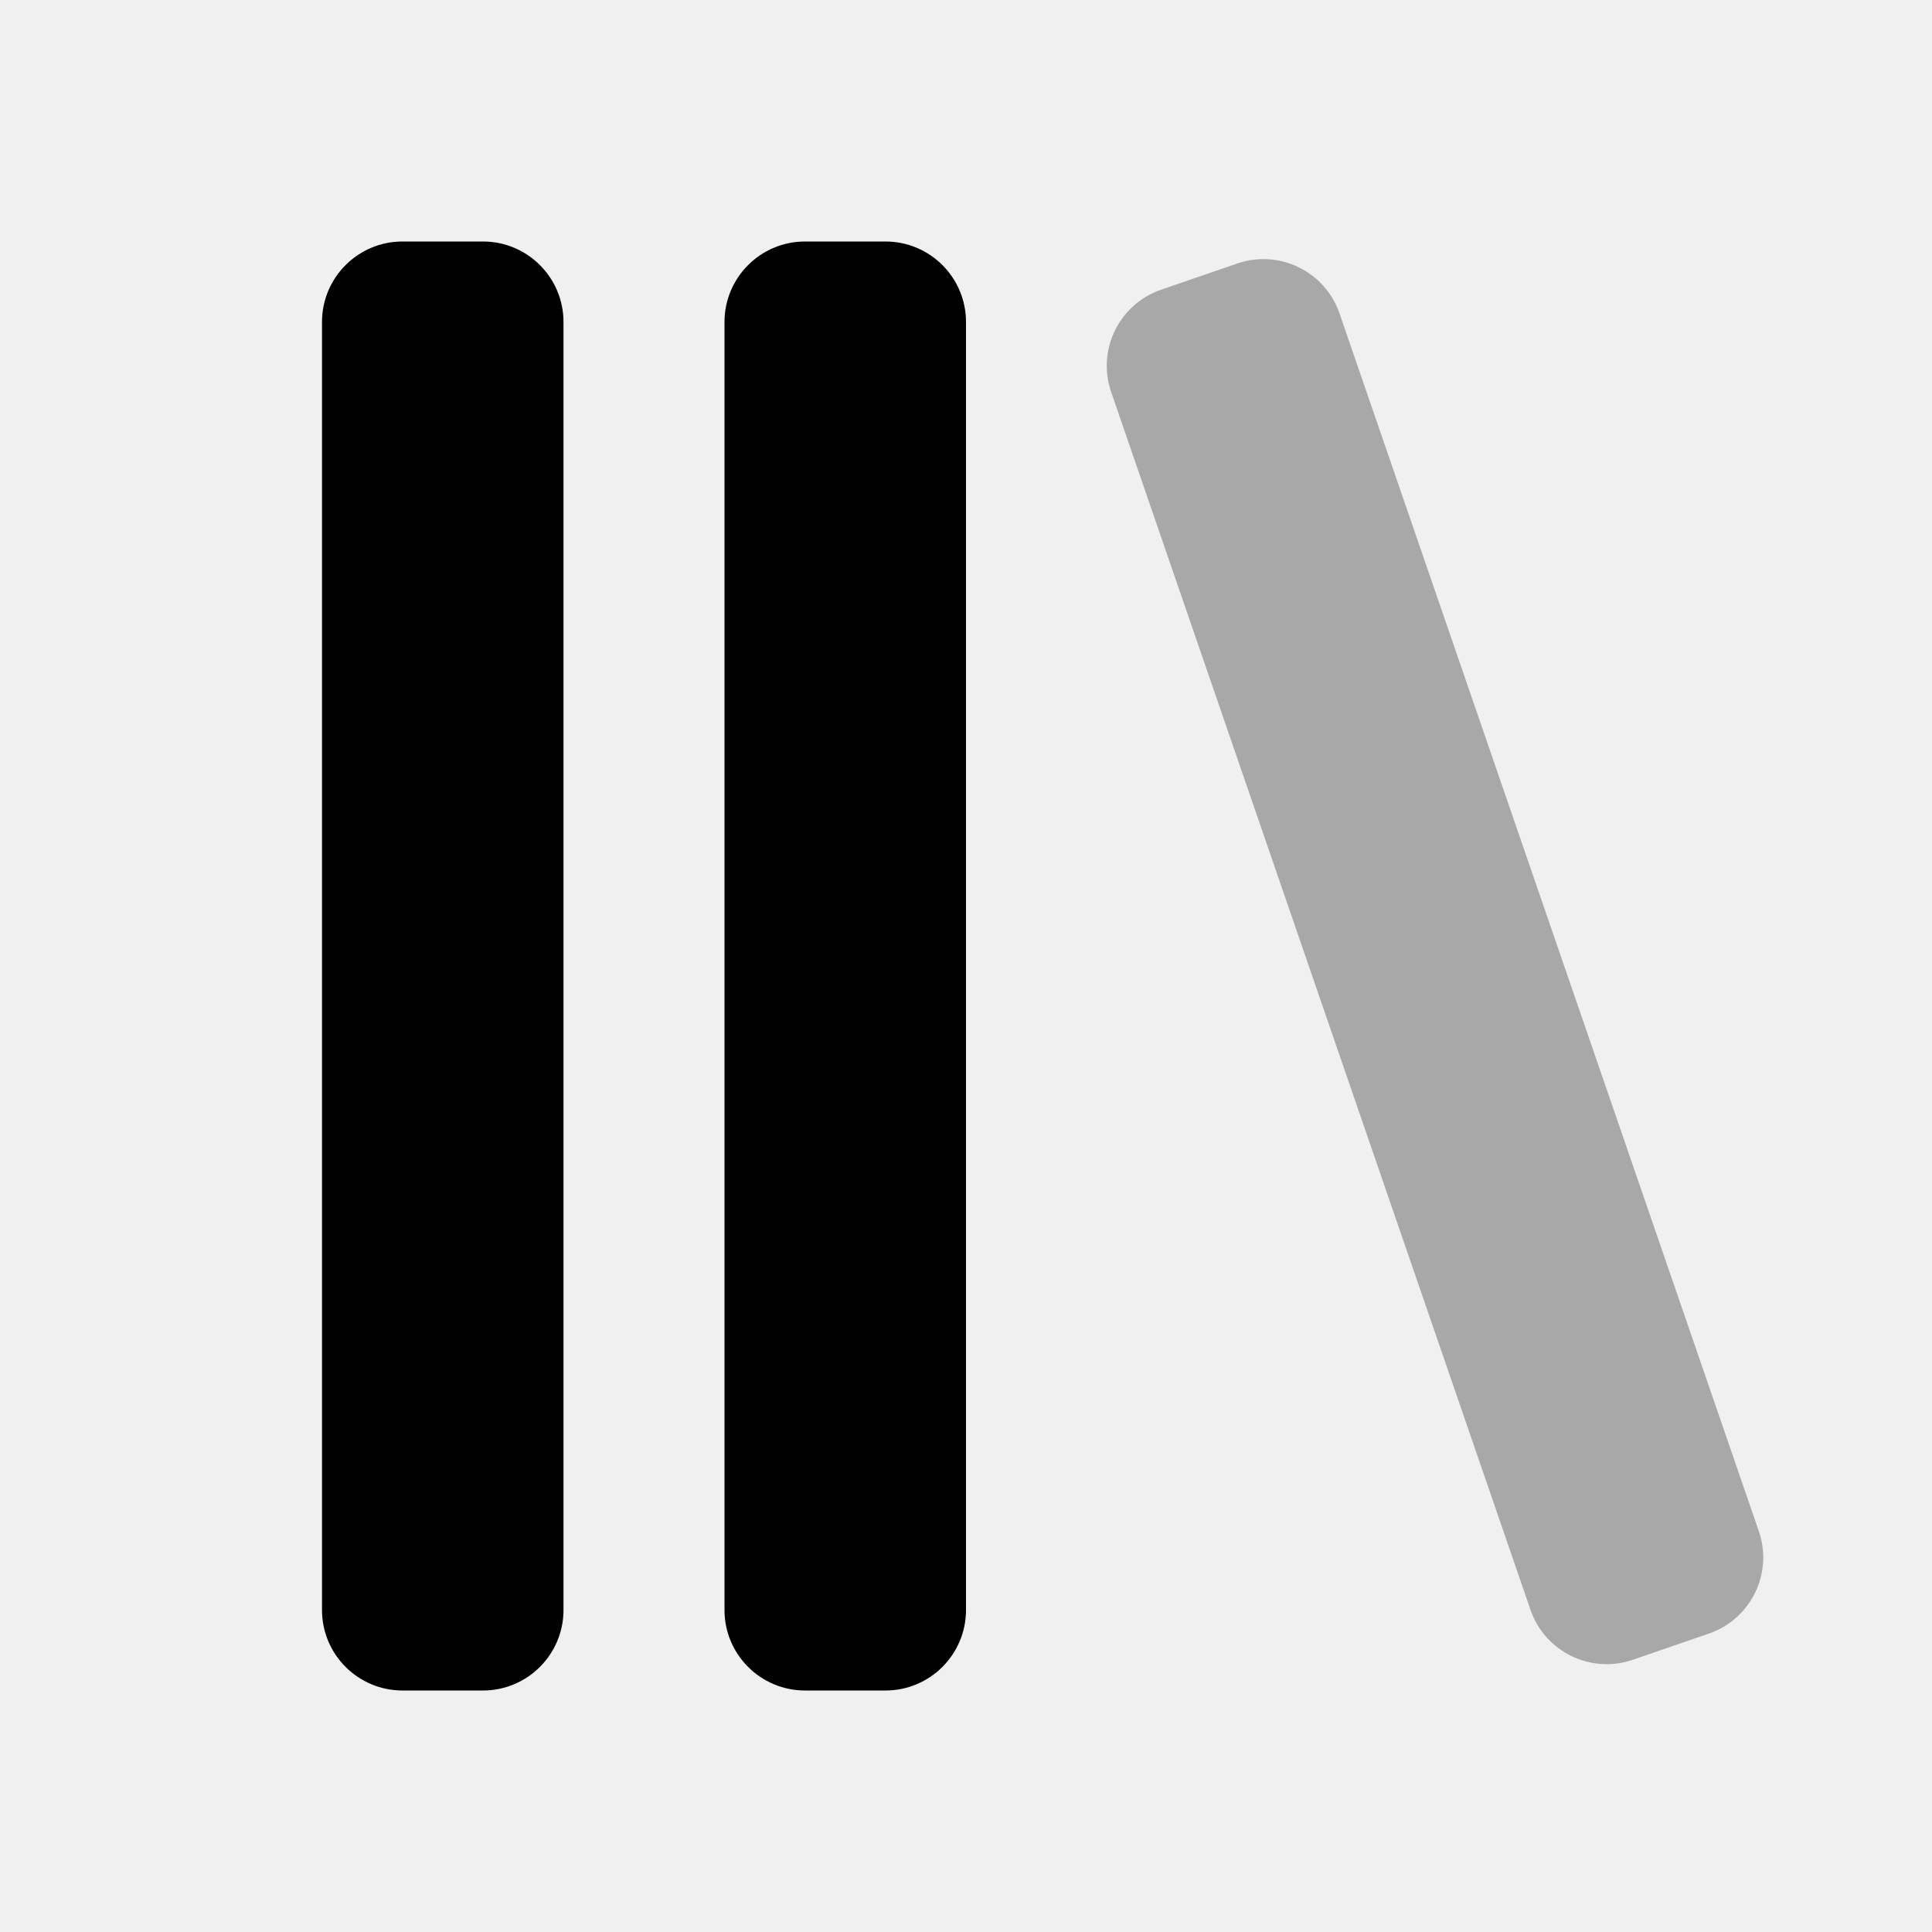
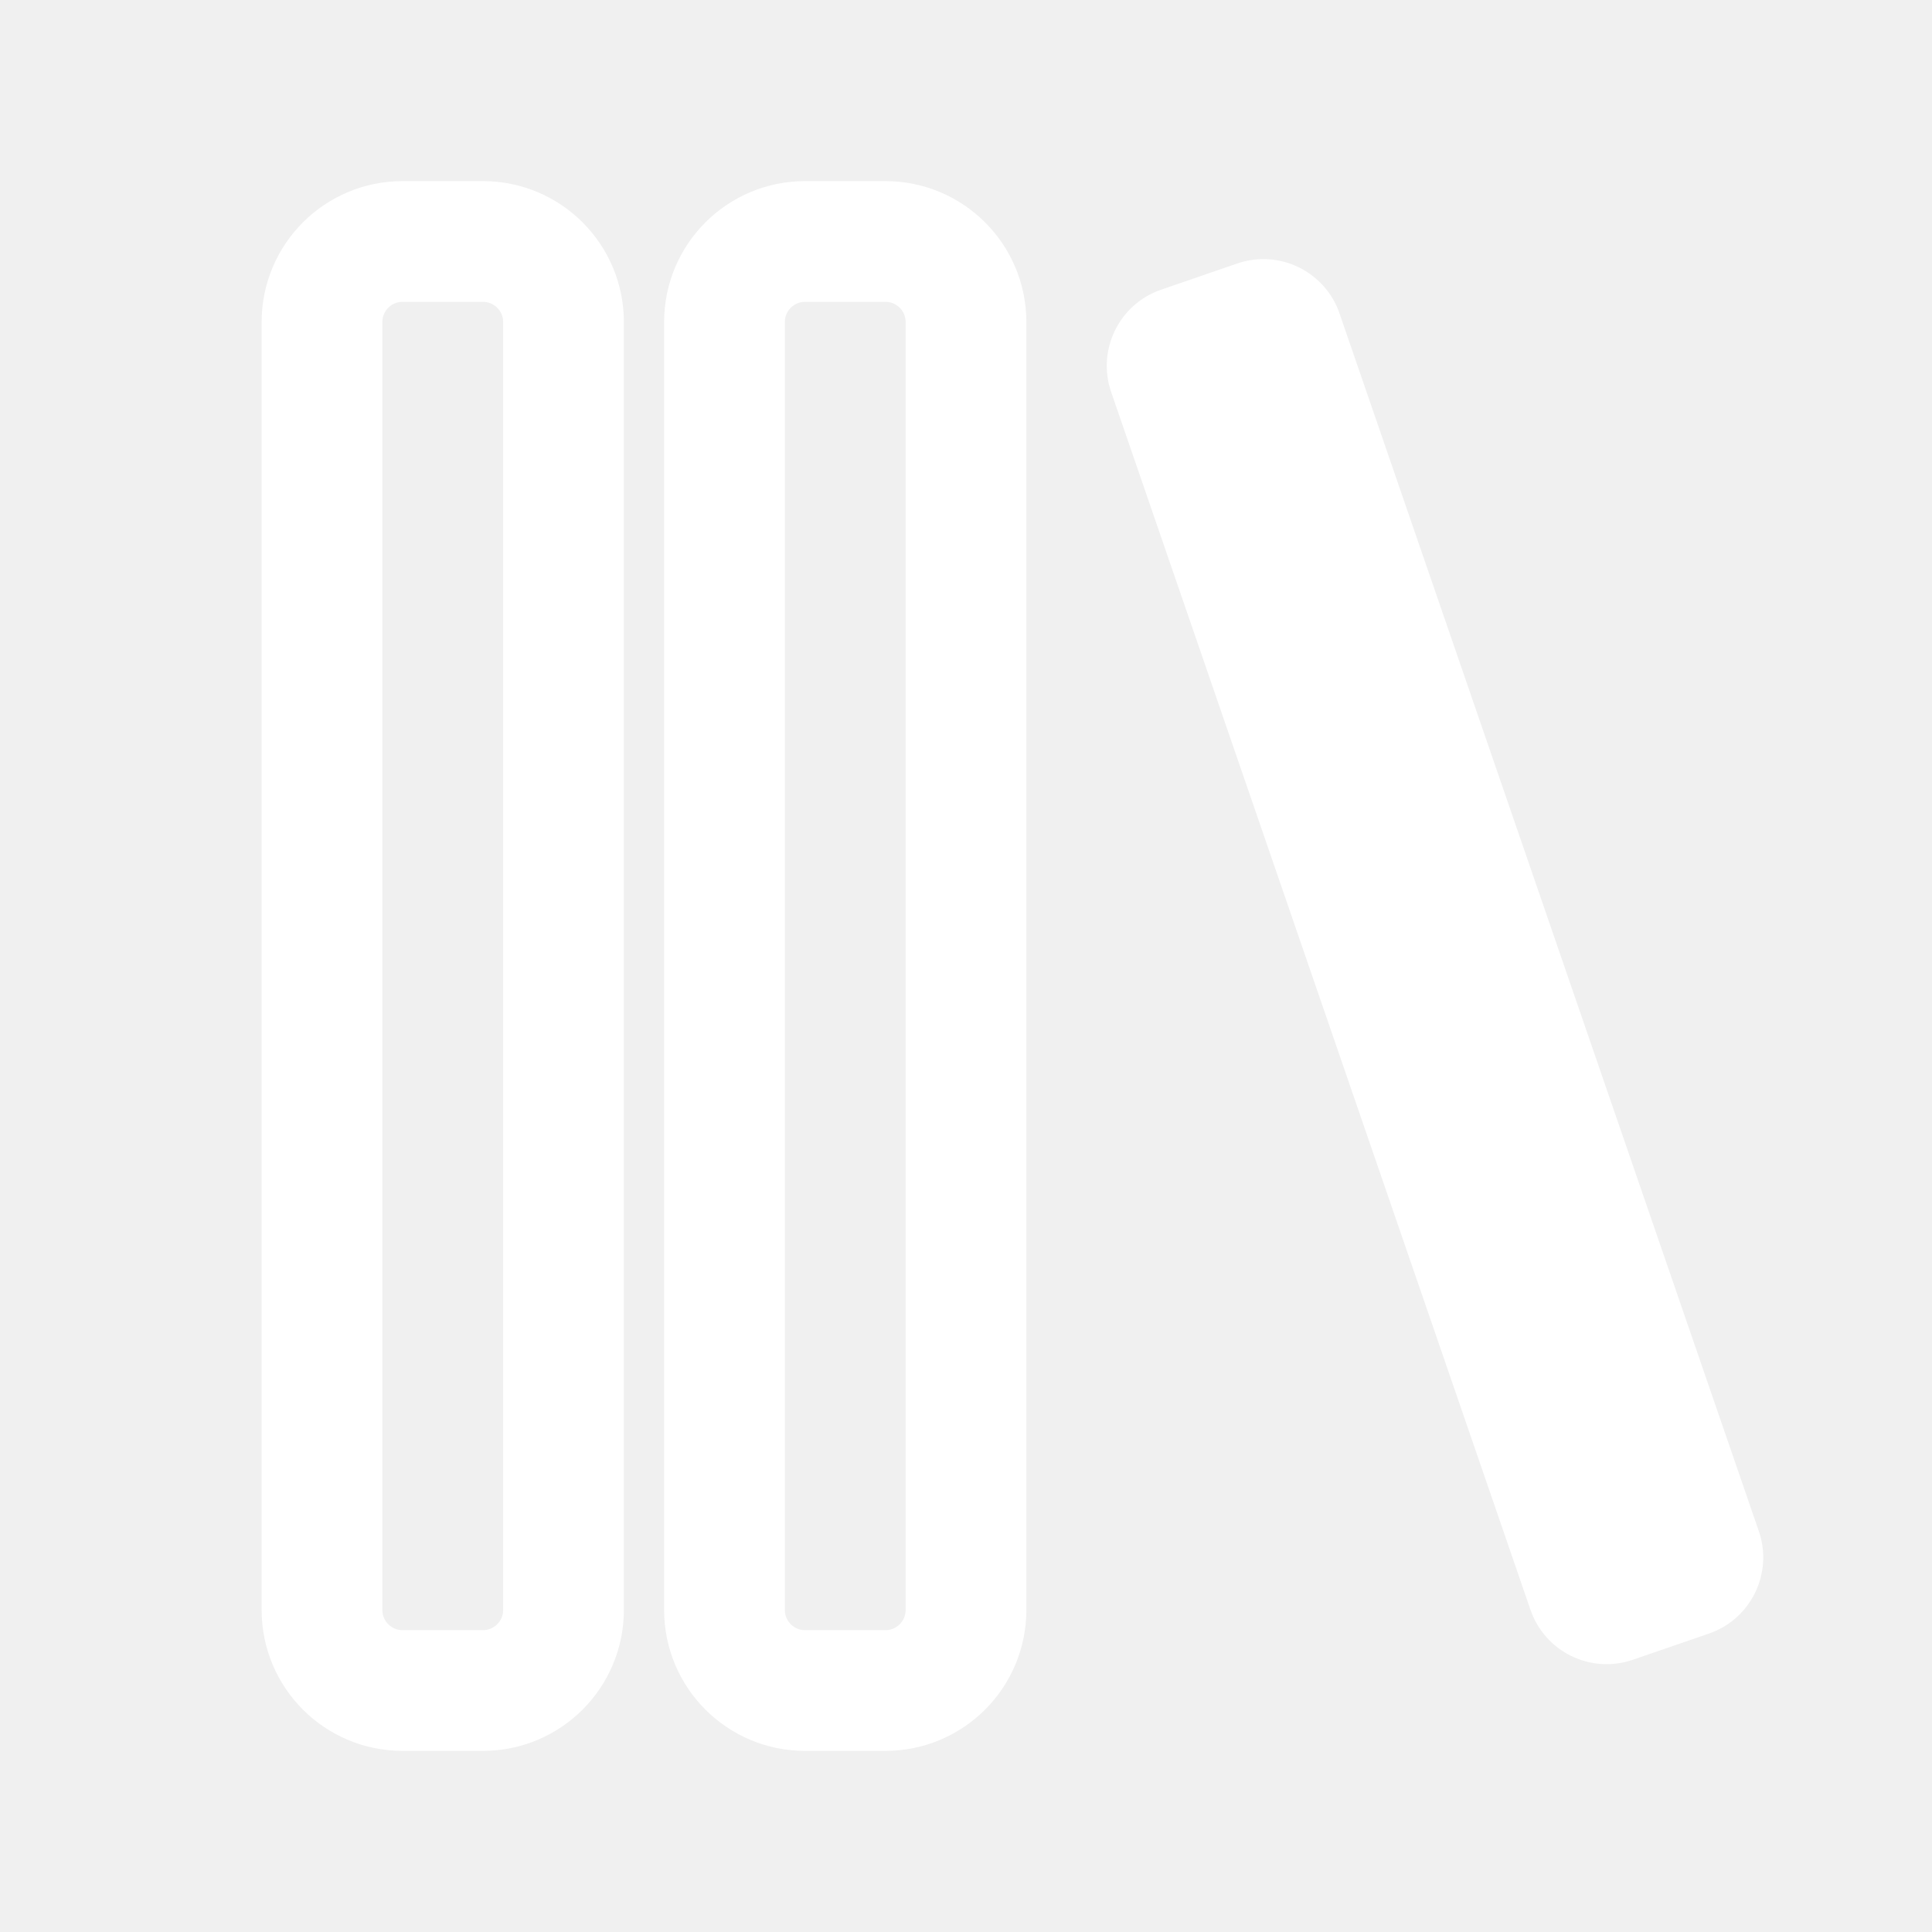
<svg xmlns="http://www.w3.org/2000/svg" width="24px" height="24px" viewBox="0 0 24 24" version="1.1">
  <defs />
  <g id="Stockholm-icons-/-Home-/-Library" stroke="none" stroke-width="1" fill="none" fill-rule="evenodd">
    <rect id="bound" x="0" y="0" width="24" height="24" />
-     <path d="M5,3 L6,3 C6.552,3 7,3.448 7,4 L7,20 C7,20.552 6.552,21 6,21 L5,21 C4.448,21 4,20.552 4,20 L4,4 C4,3.448 4.448,3 5,3 Z M10,3 L11,3 C11.552,3 12,3.448 12,4 L12,20 C12,20.552 11.552,21 11,21 L10,21 C9.448,21 9,20.552 9,20 L9,4 C9,3.448 9.448,3 10,3 Z" id="Combined-Shape" fill="#000000" />
-     <rect id="Rectangle-Copy-2" fill="#000000" opacity="0.3" transform="translate(17.82557, 11.94552) rotate(-19) translate(-17.82557, -11.94552) " x="16.326" y="2.946" width="3" height="18" rx="1" />
+     <path d="M5,3 L6,3 C6.552,3 7,3.448 7,4 L7,20 C7,20.552 6.552,21 6,21 L5,21 C4.448,21 4,20.552 4,20 L4,4 C4,3.448 4.448,3 5,3 Z M10,3 L11,3 C11.552,3 12,3.448 12,4 L12,20 C12,20.552 11.552,21 11,21 L10,21 C9.448,21 9,20.552 9,20 L9,4 C9,3.448 9.448,3 10,3 Z" id="Combined-Shape" stroke="white" stroke-width="1.5" stroke-linecap="round" stroke-linejoin="round" />
+     <rect id="Rectangle-Copy-2" fill="white" transform="translate(17.82557, 11.94552) rotate(-19) translate(-17.82557, -11.94552) " x="16.326" y="2.946" width="3" height="18" rx="1" />
  </g>
</svg>
